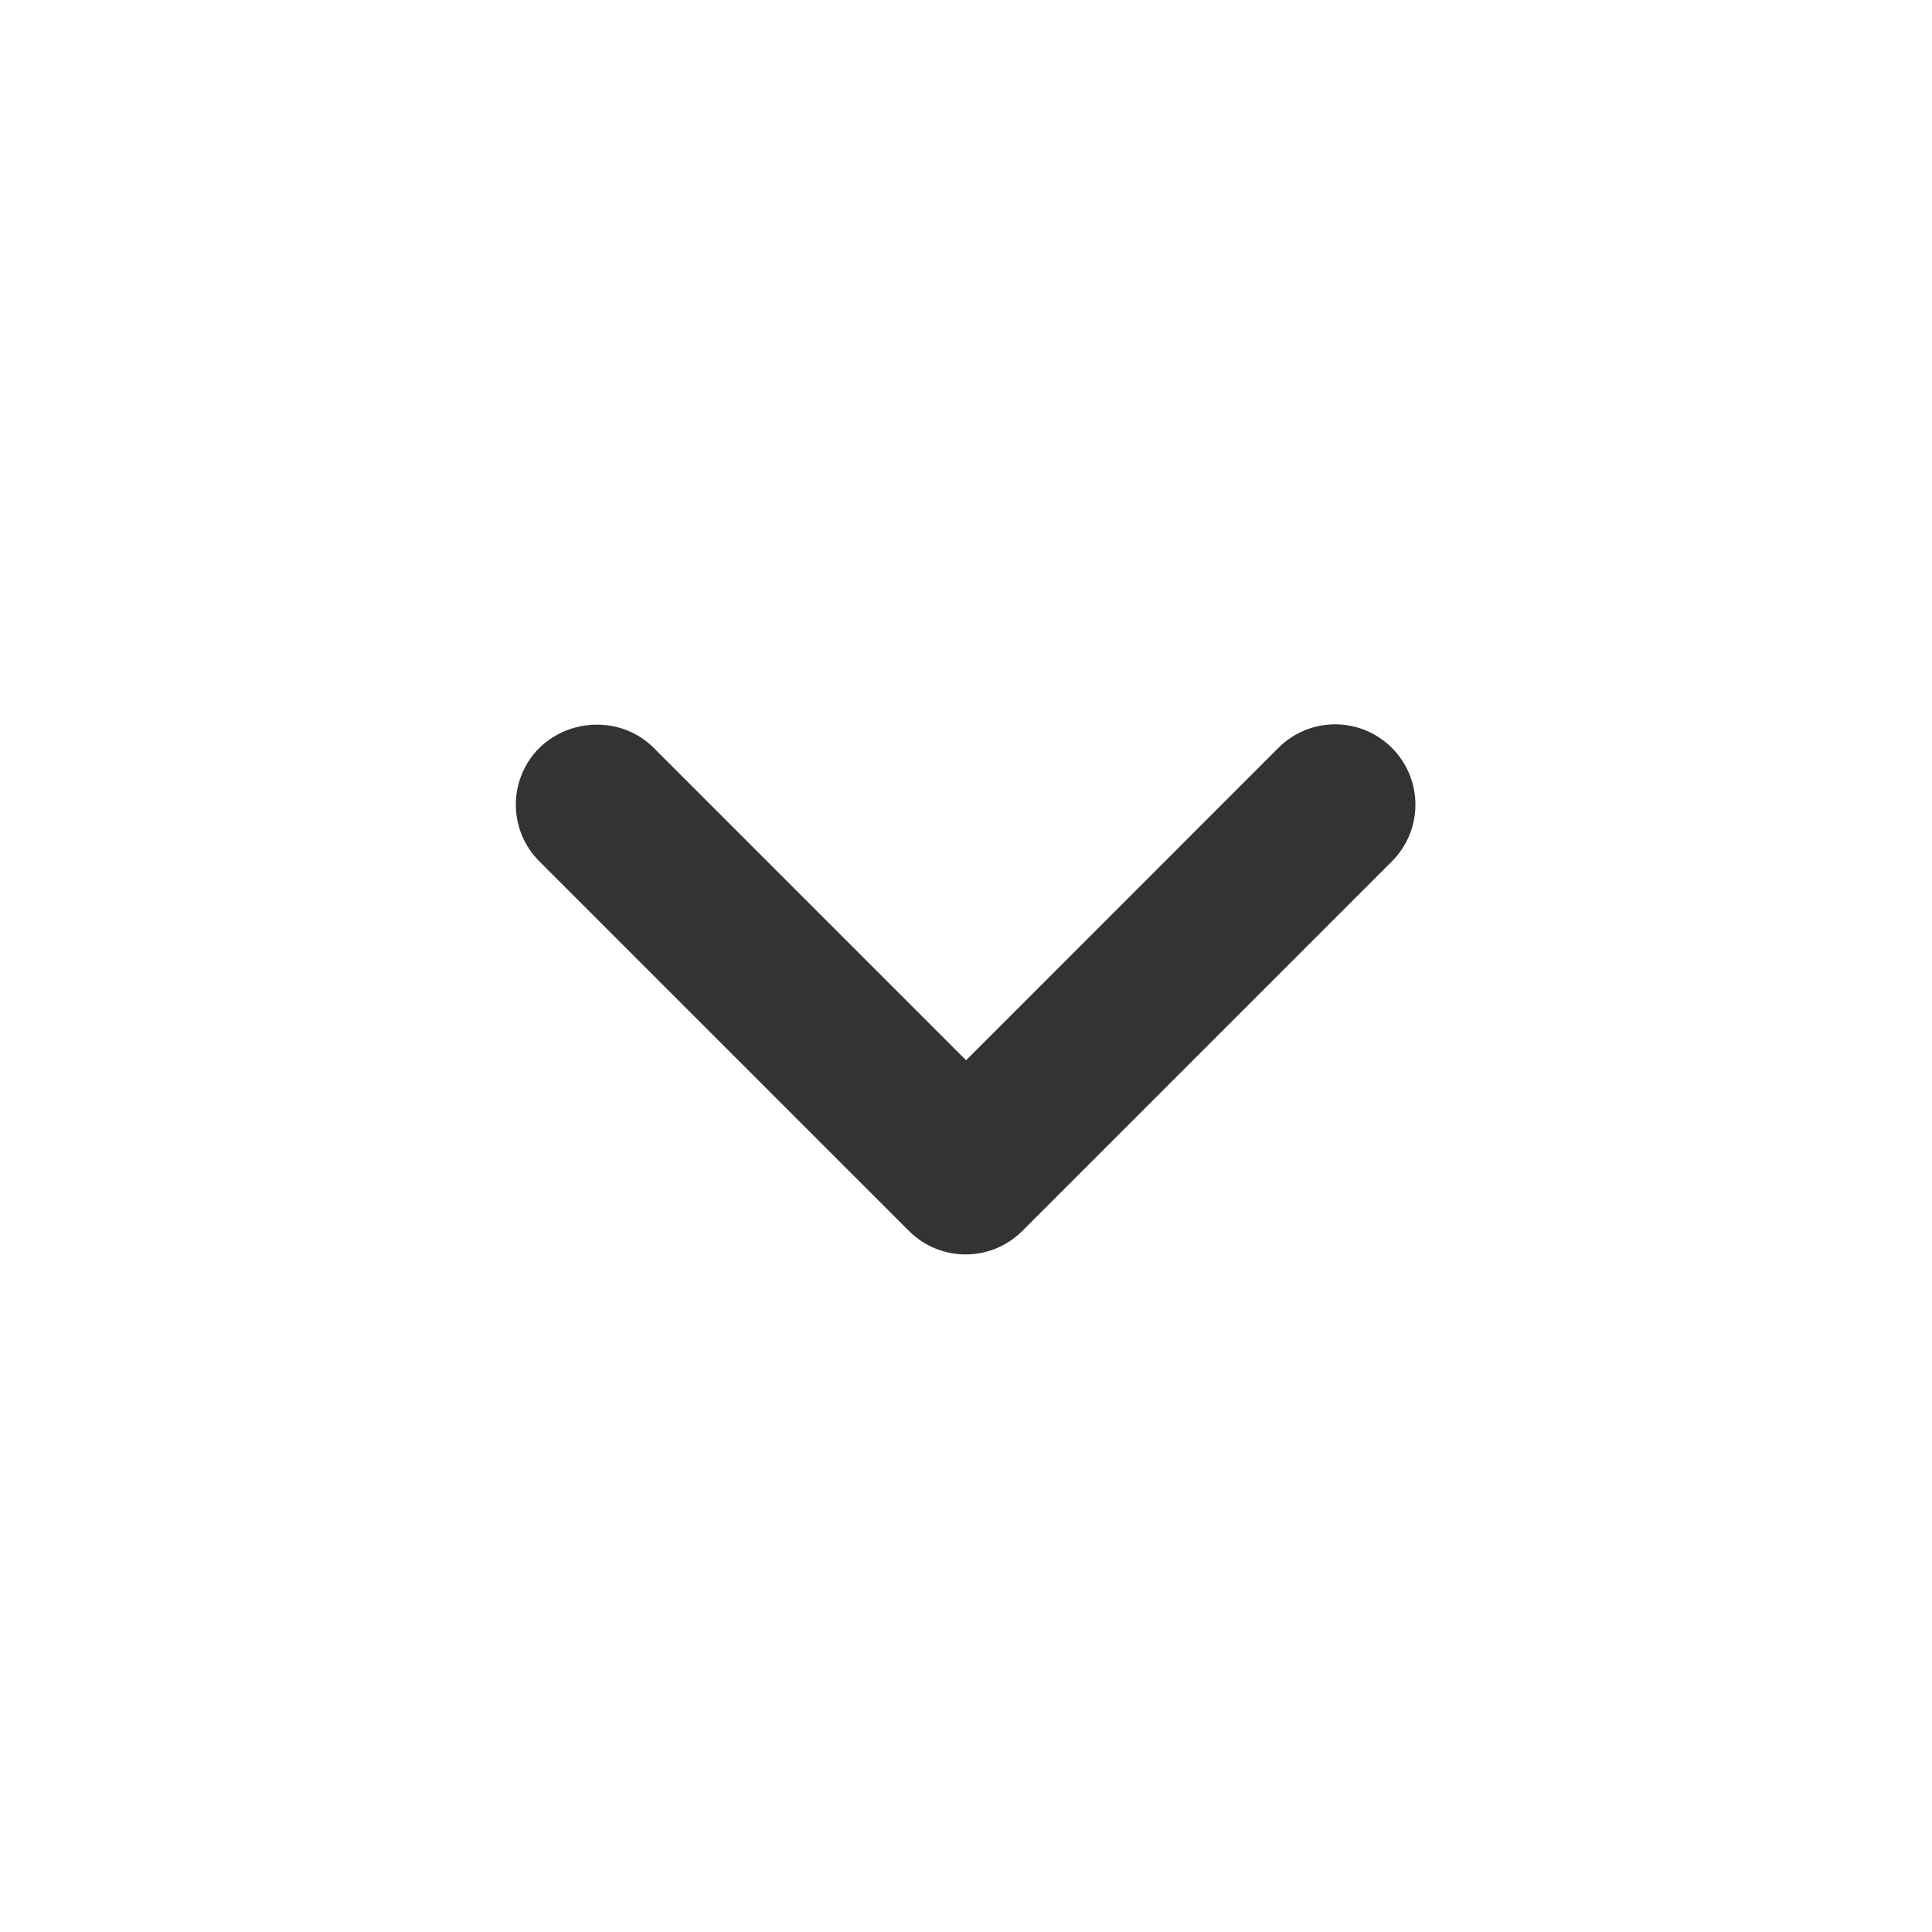
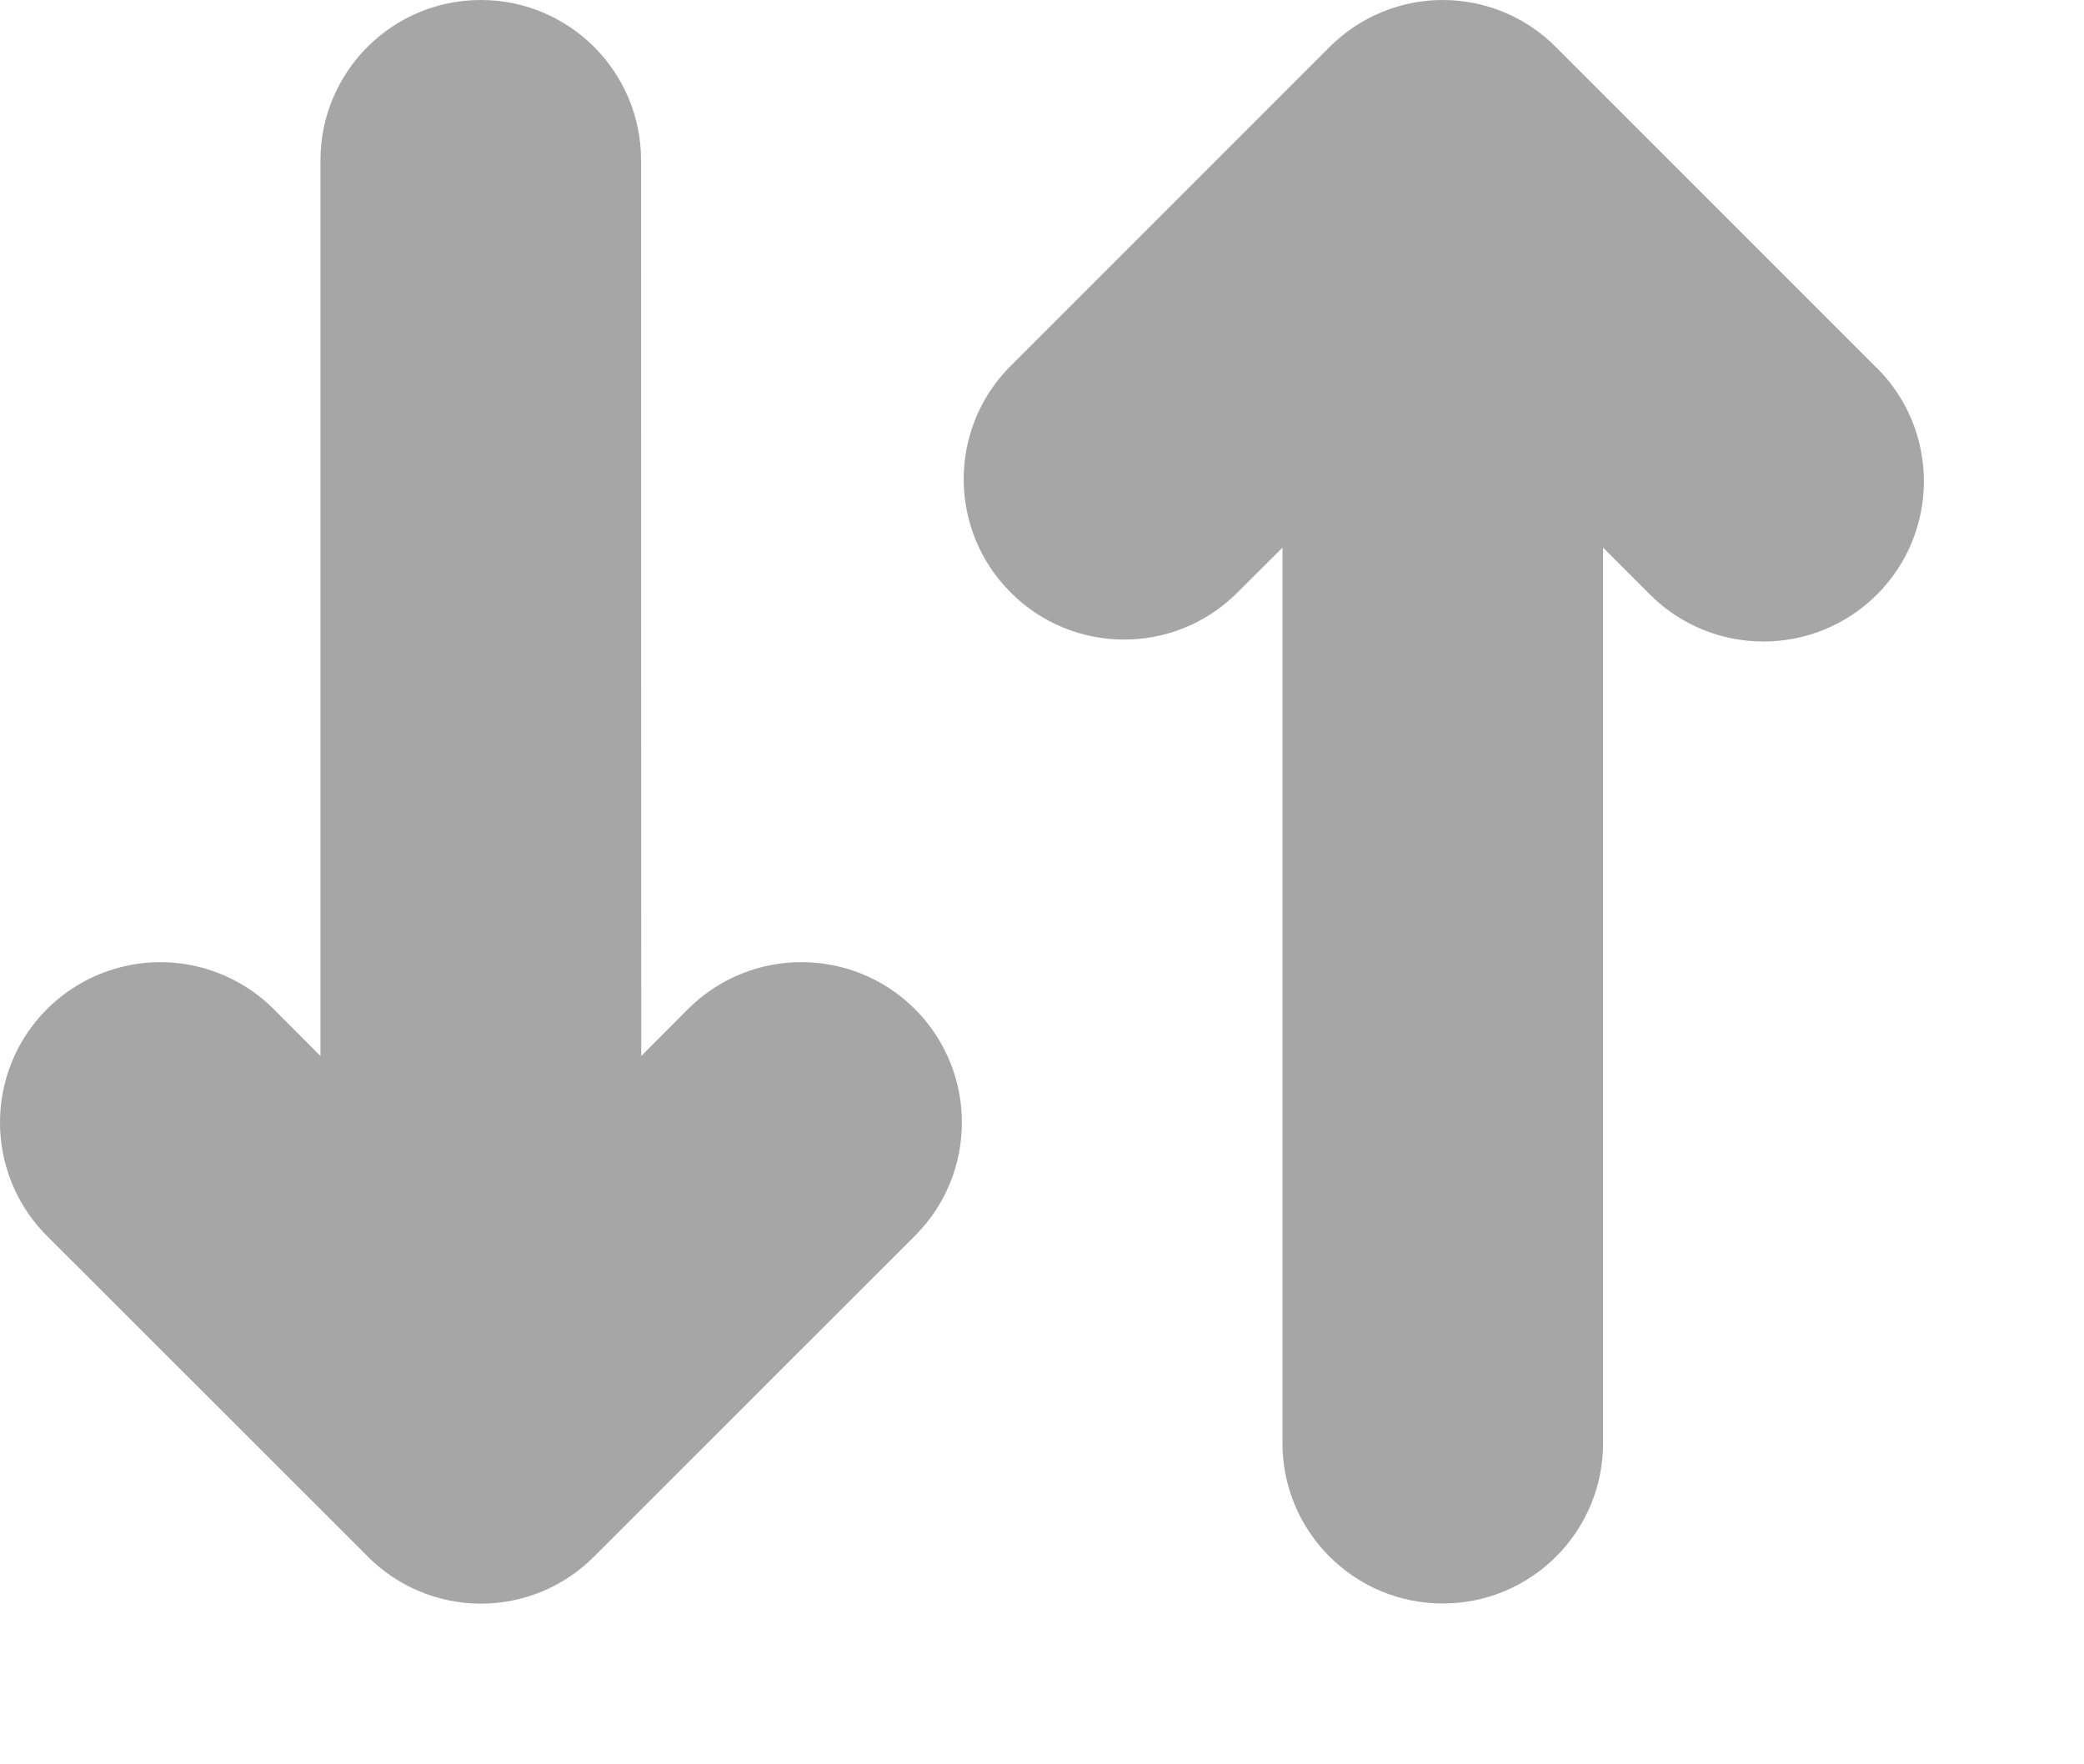
- <svg xmlns="http://www.w3.org/2000/svg" width="16px" height="16px" viewBox="0 0 16 16" version="1.1">
-   <g id="round-keyboard_arrow_down-24px-(2)">
-     <path d="M1.142 0.195L3.729 2.782L6.315 0.195C6.575 -0.065 6.995 -0.065 7.255 0.195L7.255 0.195C7.515 0.455 7.515 0.875 7.255 1.135L4.195 4.195C3.935 4.455 3.515 4.455 3.255 4.195L0.195 1.135C-0.065 0.875 -0.065 0.455 0.195 0.195L0.195 0.195C0.455 -0.058 0.882 -0.065 1.142 0.195Z" transform="translate(4.271879 5.998634)" id="Shape" fill="#333333" stroke="none" />
-   </g>
+ <svg xmlns="http://www.w3.org/2000/svg" width="13px" height="11px" viewBox="0 0 13 11" version="1.1">
+   <path d="M9.707 0.295L11.707 2.295L11.708 2.295C12.099 2.685 12.099 3.319 11.708 3.709C11.317 4.099 10.684 4.099 10.293 3.709L10 3.416L10 9.002C10 9.554 9.553 10.002 9 10.002C8.448 10.002 8 9.554 8 9.002L8 3.416L7.706 3.709C7.314 4.088 6.69 4.082 6.305 3.696C5.919 3.311 5.913 2.687 6.292 2.295L8.292 0.295C8.48 0.106 8.734 0 9 0C9.266 0 9.52 0.106 9.707 0.295ZM2.999 0C3.552 0 3.999 0.448 3.999 1L4 6.587L4.292 6.294C4.683 5.904 5.316 5.904 5.707 6.294C6.098 6.685 6.098 7.319 5.707 7.709L3.707 9.708C3.52 9.897 3.266 10.003 3 10.003C2.735 10.003 2.48 9.897 2.293 9.708L0.293 7.709C0.04 7.457 -0.058 7.089 0.034 6.743C0.126 6.398 0.396 6.129 0.741 6.036C1.086 5.943 1.454 6.042 1.707 6.294L1.999 6.587L1.999 1C1.999 0.448 2.447 0 2.999 0Z" id="sorting-arrows" fill="#A6A6A6" fill-rule="evenodd" stroke="none" />
</svg>
